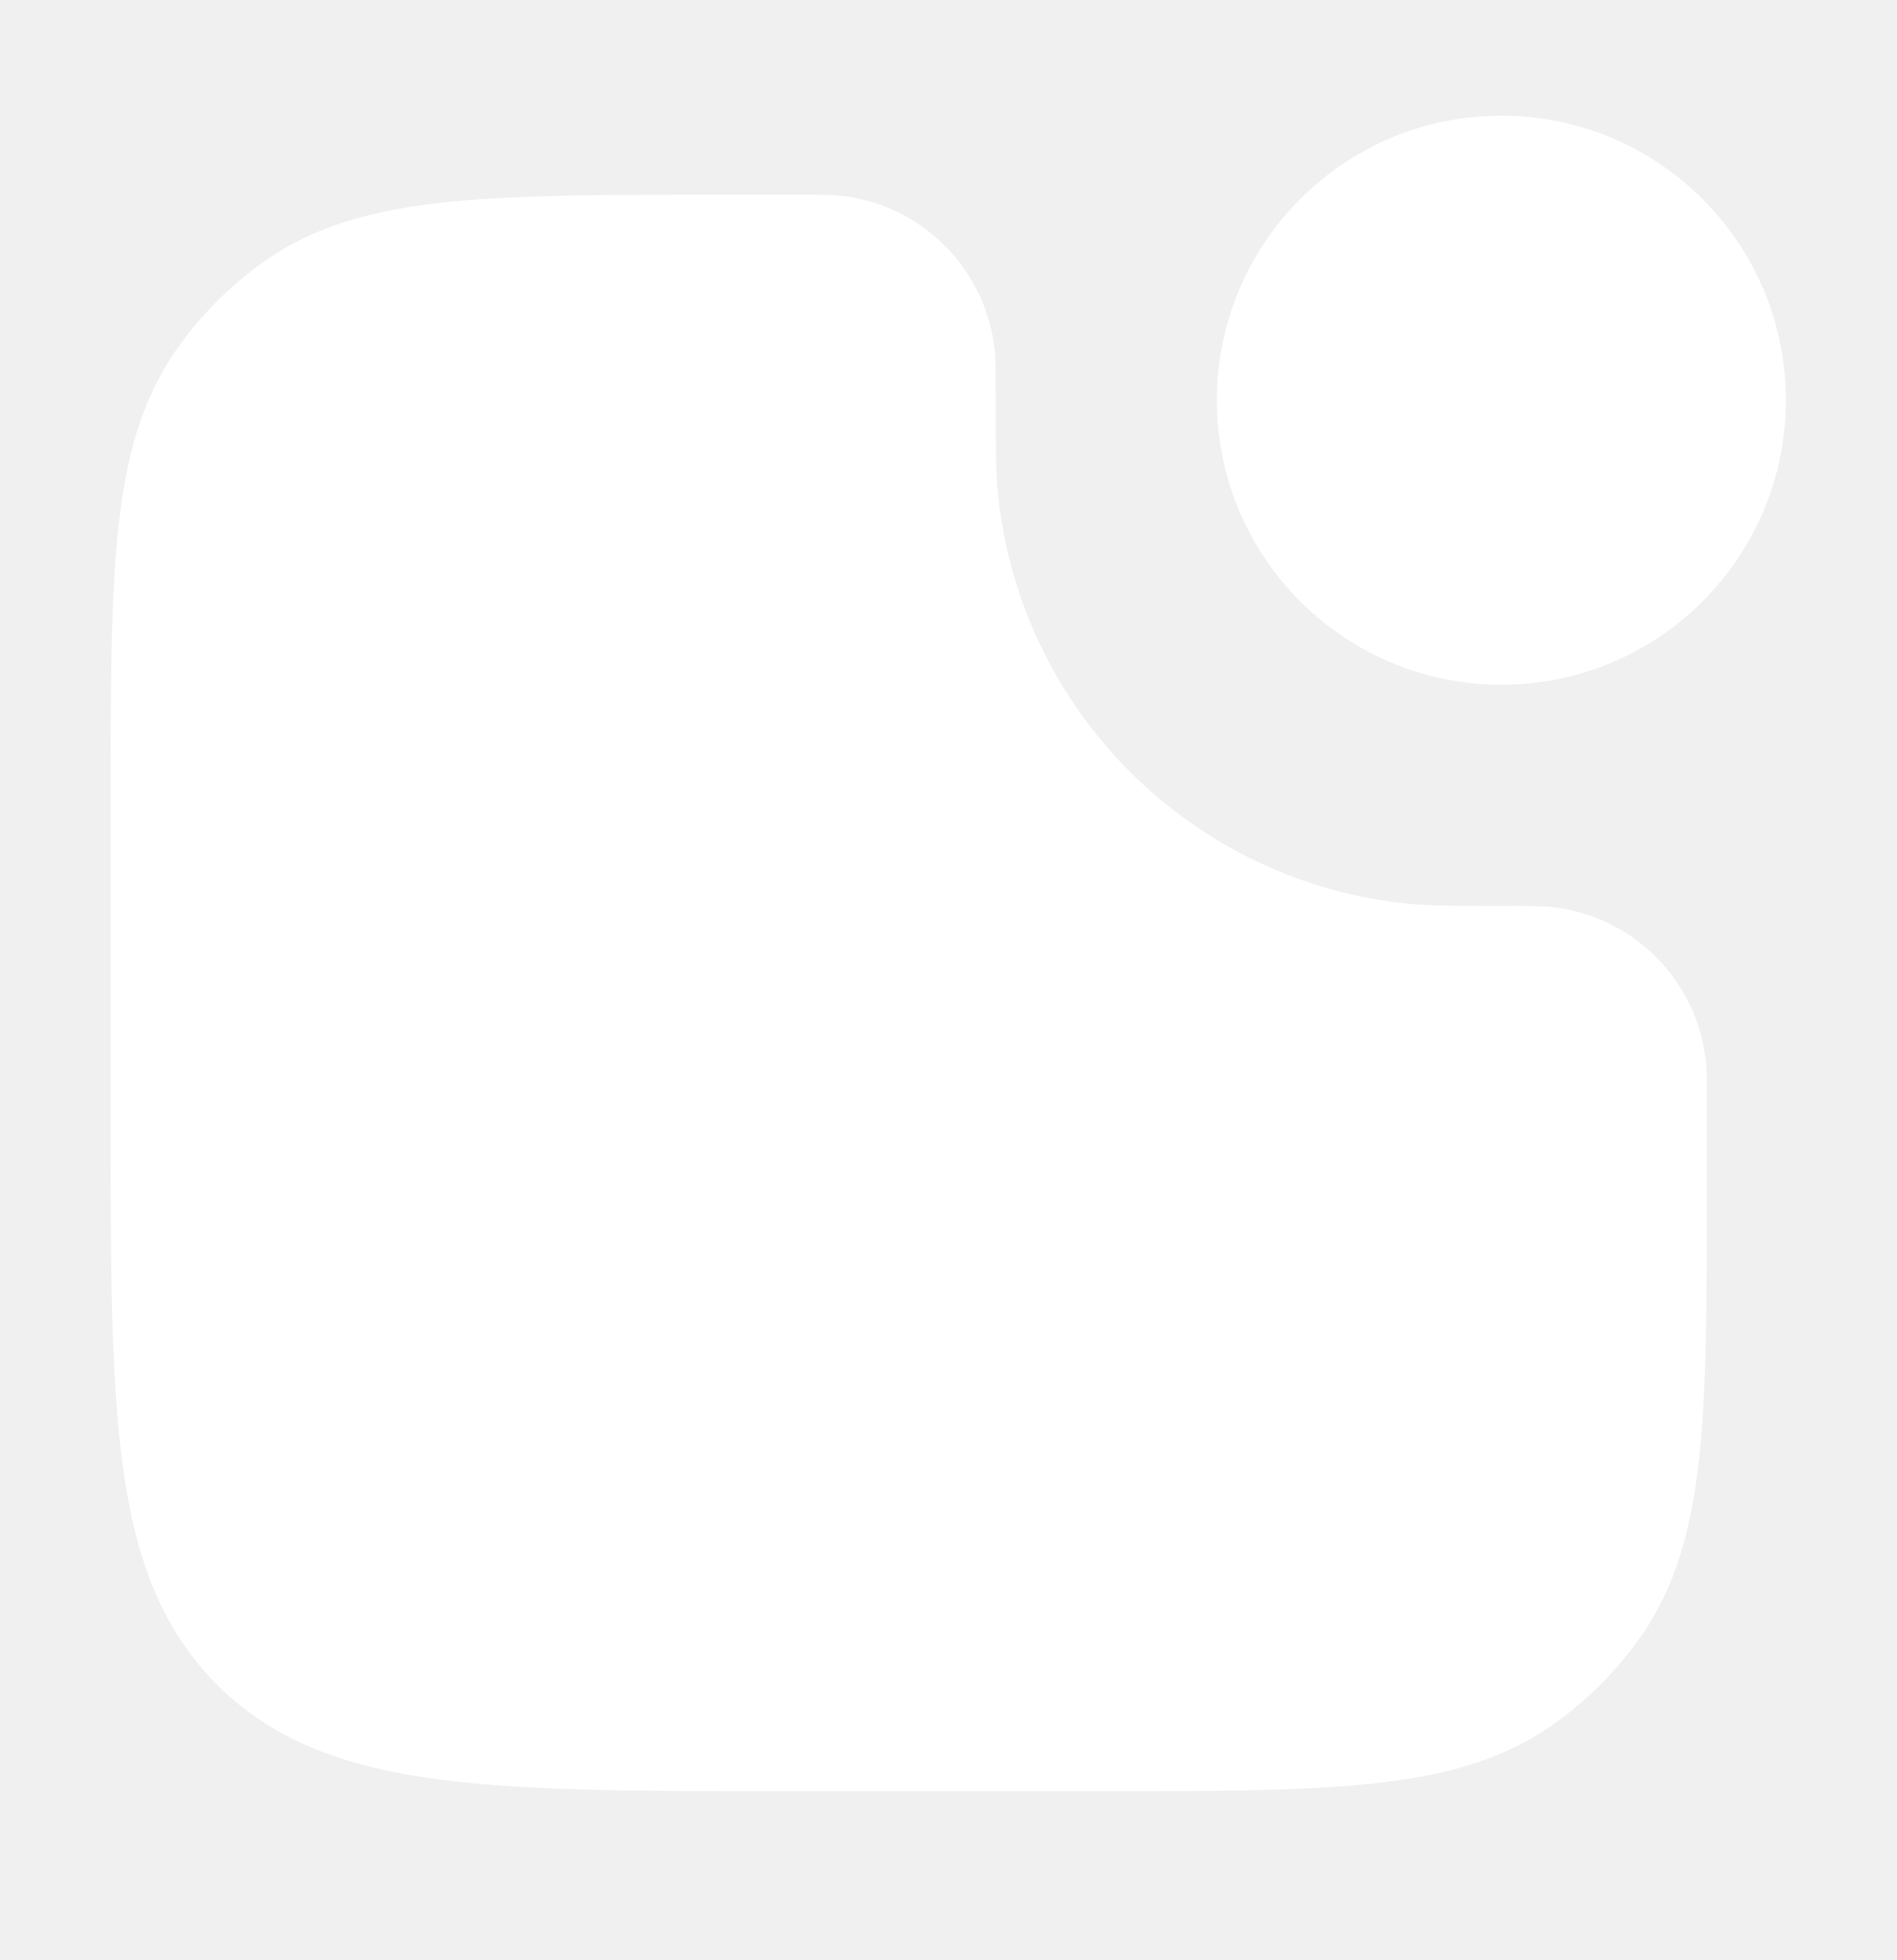
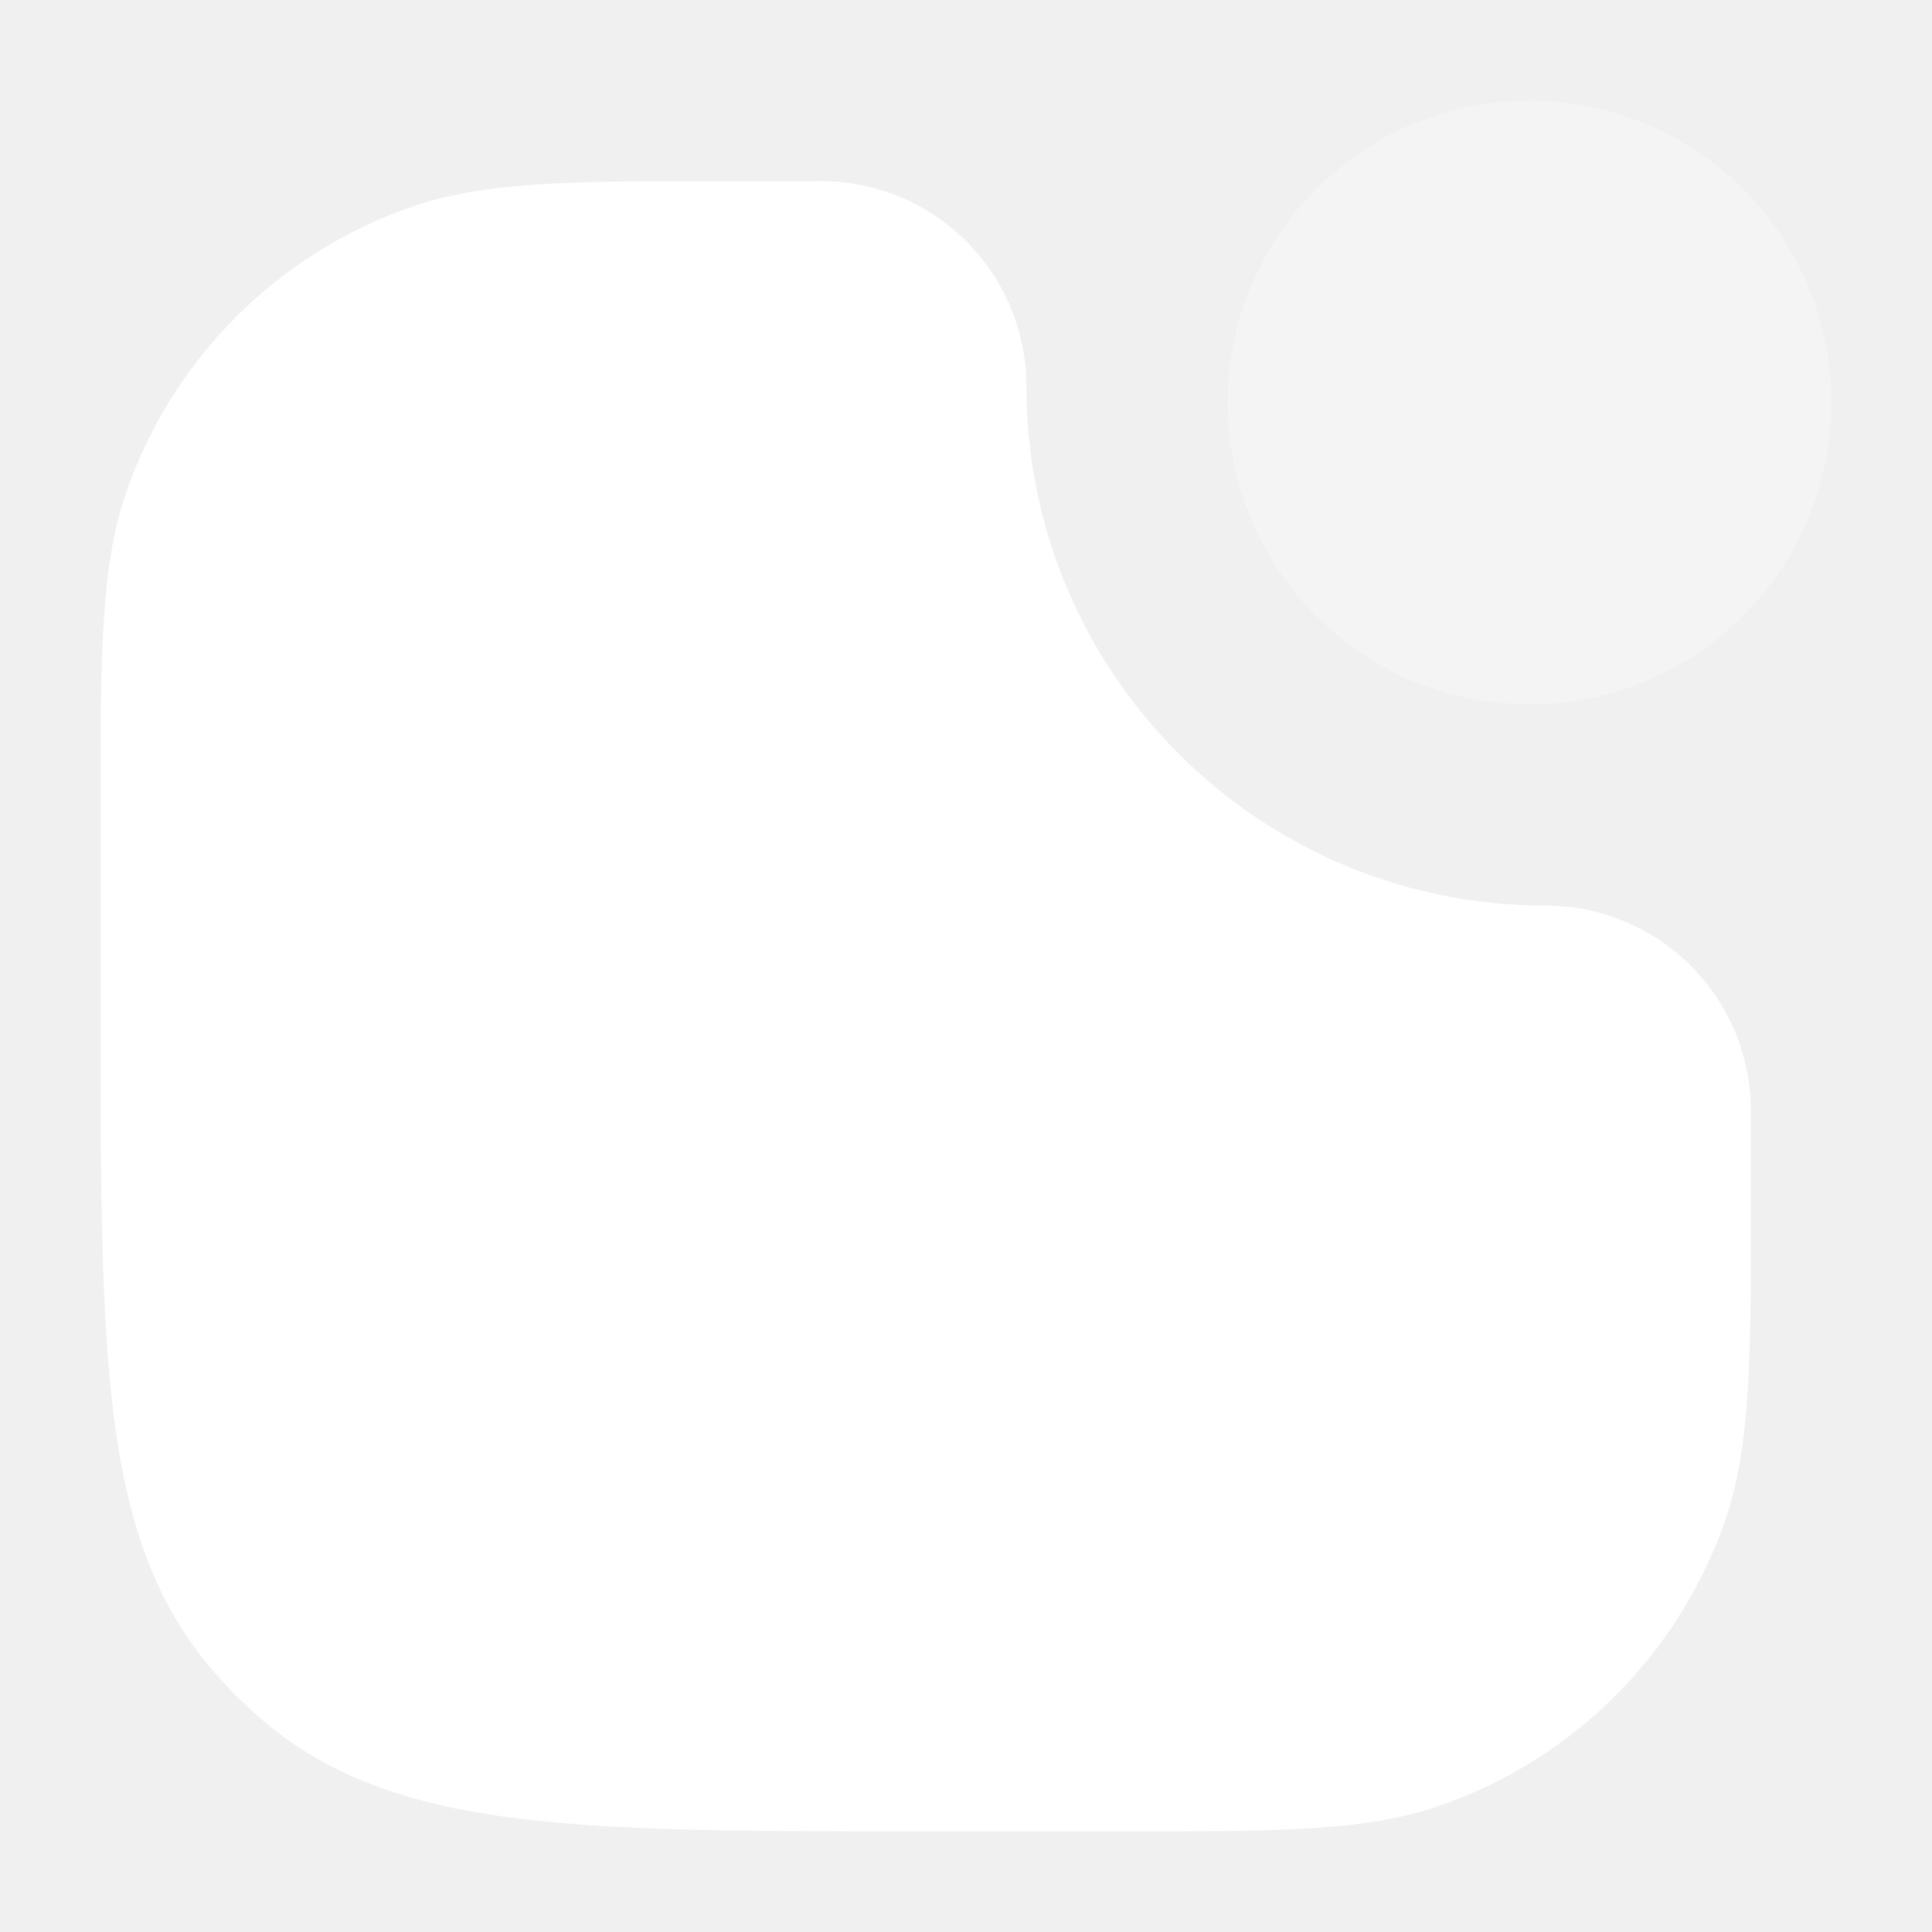
- <svg xmlns="http://www.w3.org/2000/svg" width="30" height="31" viewBox="0 0 30 31" fill="none">
-   <path fill-rule="evenodd" clip-rule="evenodd" d="M23.75 1.83C21.265 1.83 19.25 3.845 19.25 6.33C19.25 8.815 21.265 10.83 23.75 10.83C26.235 10.83 28.25 8.815 28.25 6.33C28.25 3.845 26.235 1.83 23.75 1.83ZM13.27 3.093C13.134 3.08 12.983 3.08 12.787 3.08L12.75 3.08H11.429L11.384 3.08C9.581 3.08 8.168 3.08 7.045 3.199C5.9 3.321 4.97 3.574 4.173 4.14C3.645 4.515 3.185 4.975 2.811 5.502C2.245 6.3 1.991 7.229 1.869 8.375C1.75 9.497 1.75 10.911 1.75 12.714V12.714V12.758V17.58V17.637V17.637C1.75 19.946 1.75 21.755 1.94 23.166C2.134 24.611 2.539 25.751 3.434 26.646C4.329 27.541 5.469 27.946 6.914 28.14C8.325 28.33 10.134 28.33 12.443 28.33H12.5H17.321H17.366H17.366C19.169 28.33 20.582 28.33 21.705 28.21C22.85 28.088 23.78 27.835 24.577 27.269C25.105 26.895 25.565 26.435 25.939 25.907C26.505 25.11 26.759 24.18 26.881 23.035C27 21.912 27 20.499 27 18.696V18.696V18.651V17.33L27 17.293C27 17.097 27 16.946 26.987 16.81C26.858 15.505 25.825 14.472 24.52 14.343C24.384 14.33 24.233 14.33 24.037 14.33H24.037L24 14.33C23.053 14.33 22.635 14.329 22.289 14.295C18.847 13.956 16.124 11.232 15.785 7.79C15.751 7.445 15.75 7.026 15.75 6.08L15.75 6.043C15.75 5.847 15.75 5.696 15.737 5.56C15.608 4.255 14.575 3.222 13.27 3.093Z" fill="white" />
+ <svg xmlns="http://www.w3.org/2000/svg" width="24" height="24" viewBox="0 0 24 24" fill="none">
+   <path d="M8.969 2.25C7.141 2.25 6.025 2.25 5.101 2.573C3.449 3.151 2.151 4.449 1.573 6.101C1.249 7.025 1.25 8.141 1.25 9.969L1.25 12.551C1.25 14.623 1.25 16.246 1.405 17.524C1.564 18.83 1.894 19.875 2.628 20.734C2.823 20.963 3.037 21.177 3.266 21.372C4.125 22.106 5.17 22.436 6.476 22.595C7.754 22.75 9.377 22.75 11.449 22.75L14.031 22.75C15.859 22.75 16.976 22.751 17.899 22.427C19.551 21.849 20.849 20.551 21.427 18.899C21.75 17.976 21.75 16.859 21.75 15.031L21.75 13.8C21.75 12.392 20.608 11.25 19.2 11.25C15.638 11.25 12.75 8.362 12.75 4.8C12.75 3.392 11.608 2.25 10.2 2.25L8.969 2.25Z" fill="white" />
+   <path d="M19 1.25C16.929 1.25 15.25 2.929 15.25 5C15.25 7.071 16.929 8.75 19 8.75C21.071 8.75 22.75 7.071 22.75 5C22.75 2.929 21.071 1.25 19 1.25Z" fill="white" fill-opacity="0.25" />
</svg>
